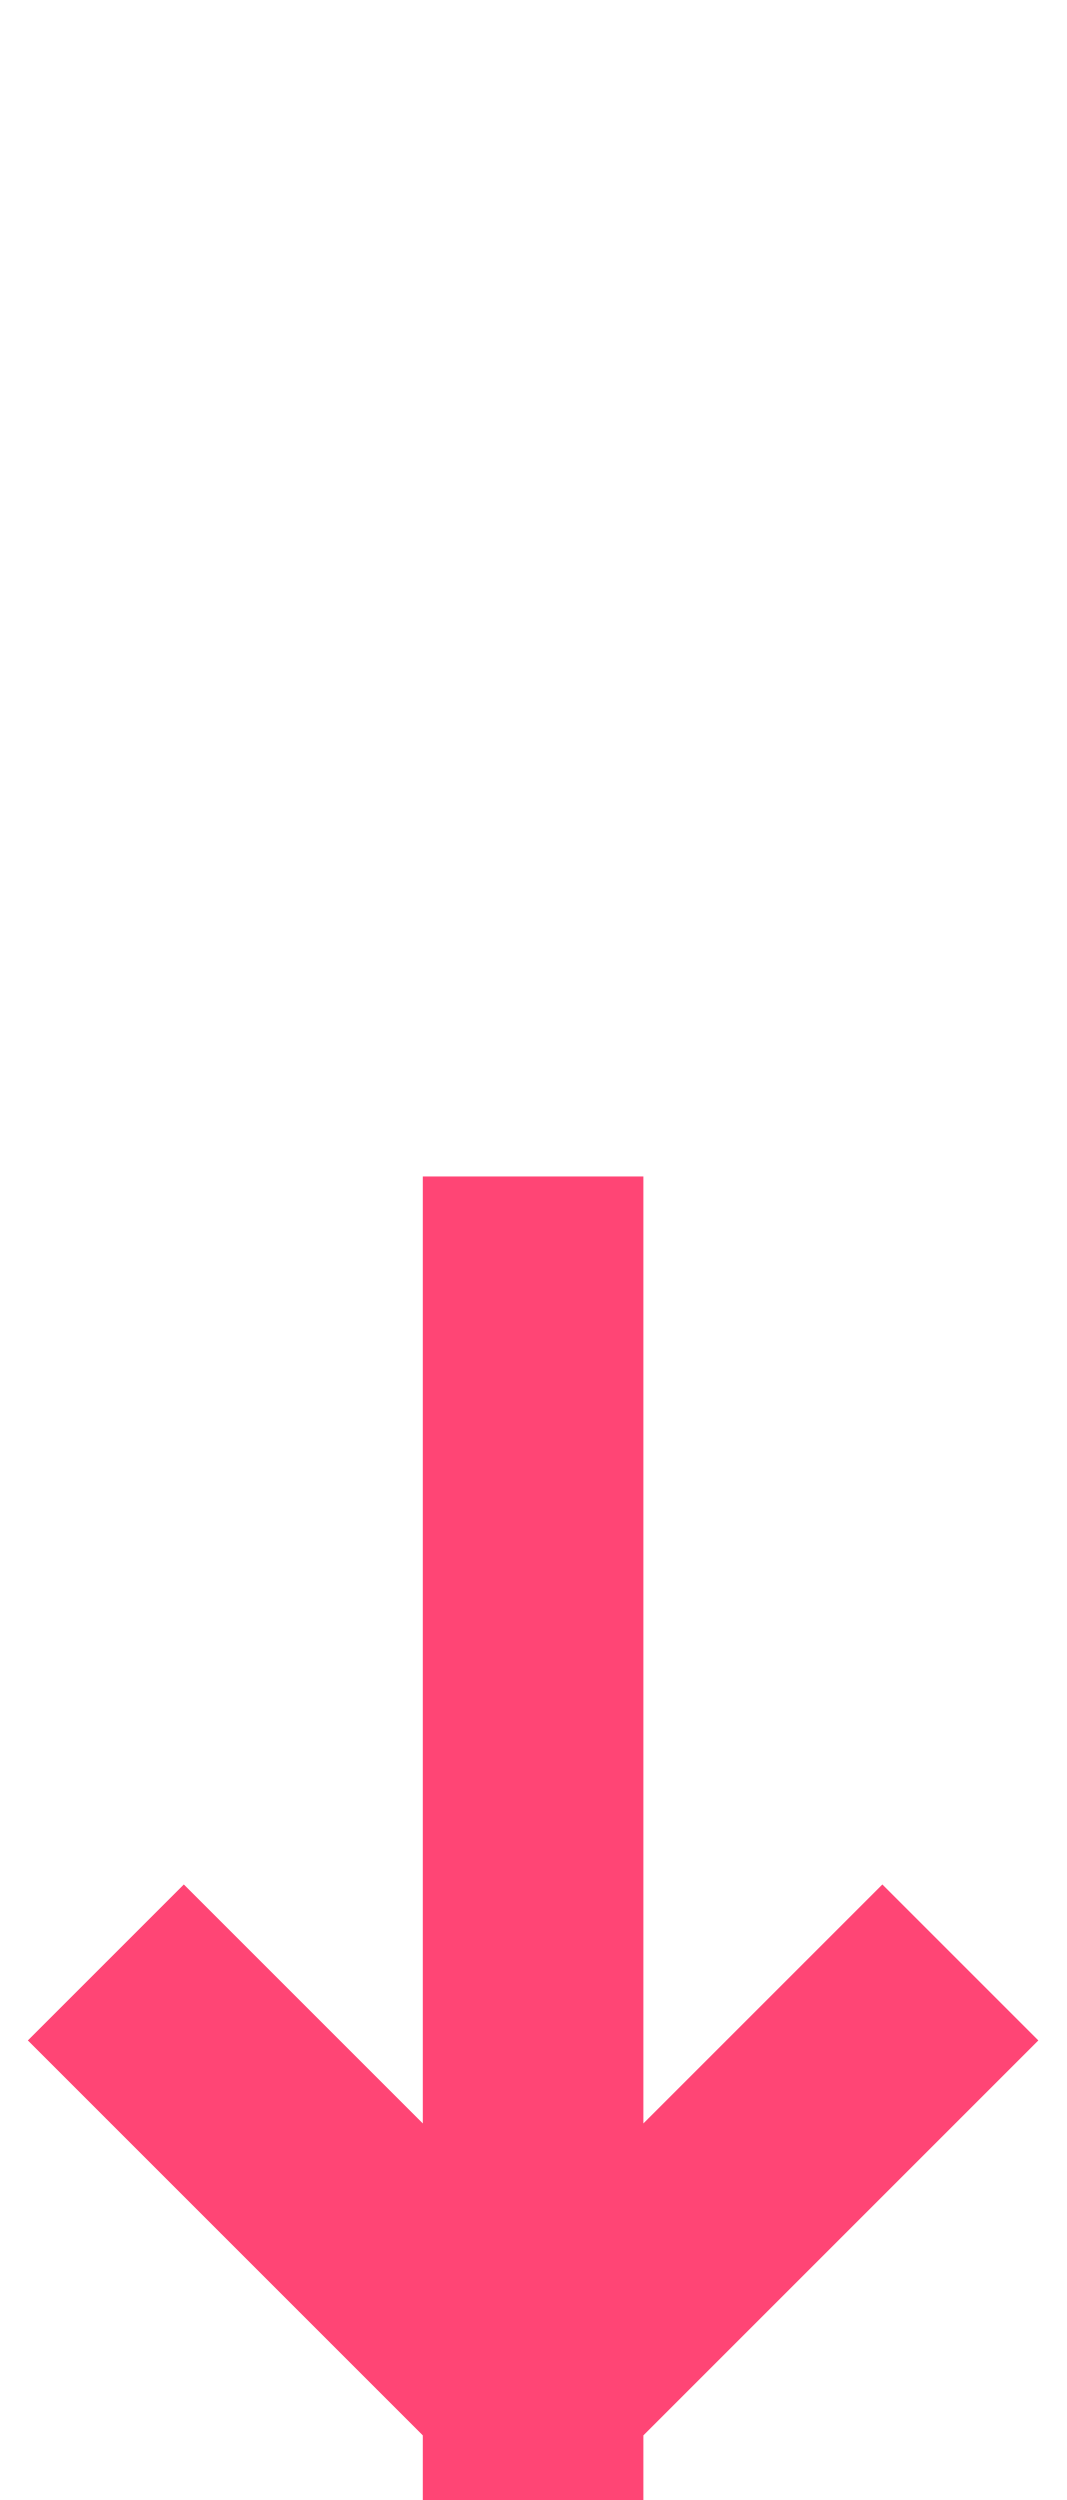
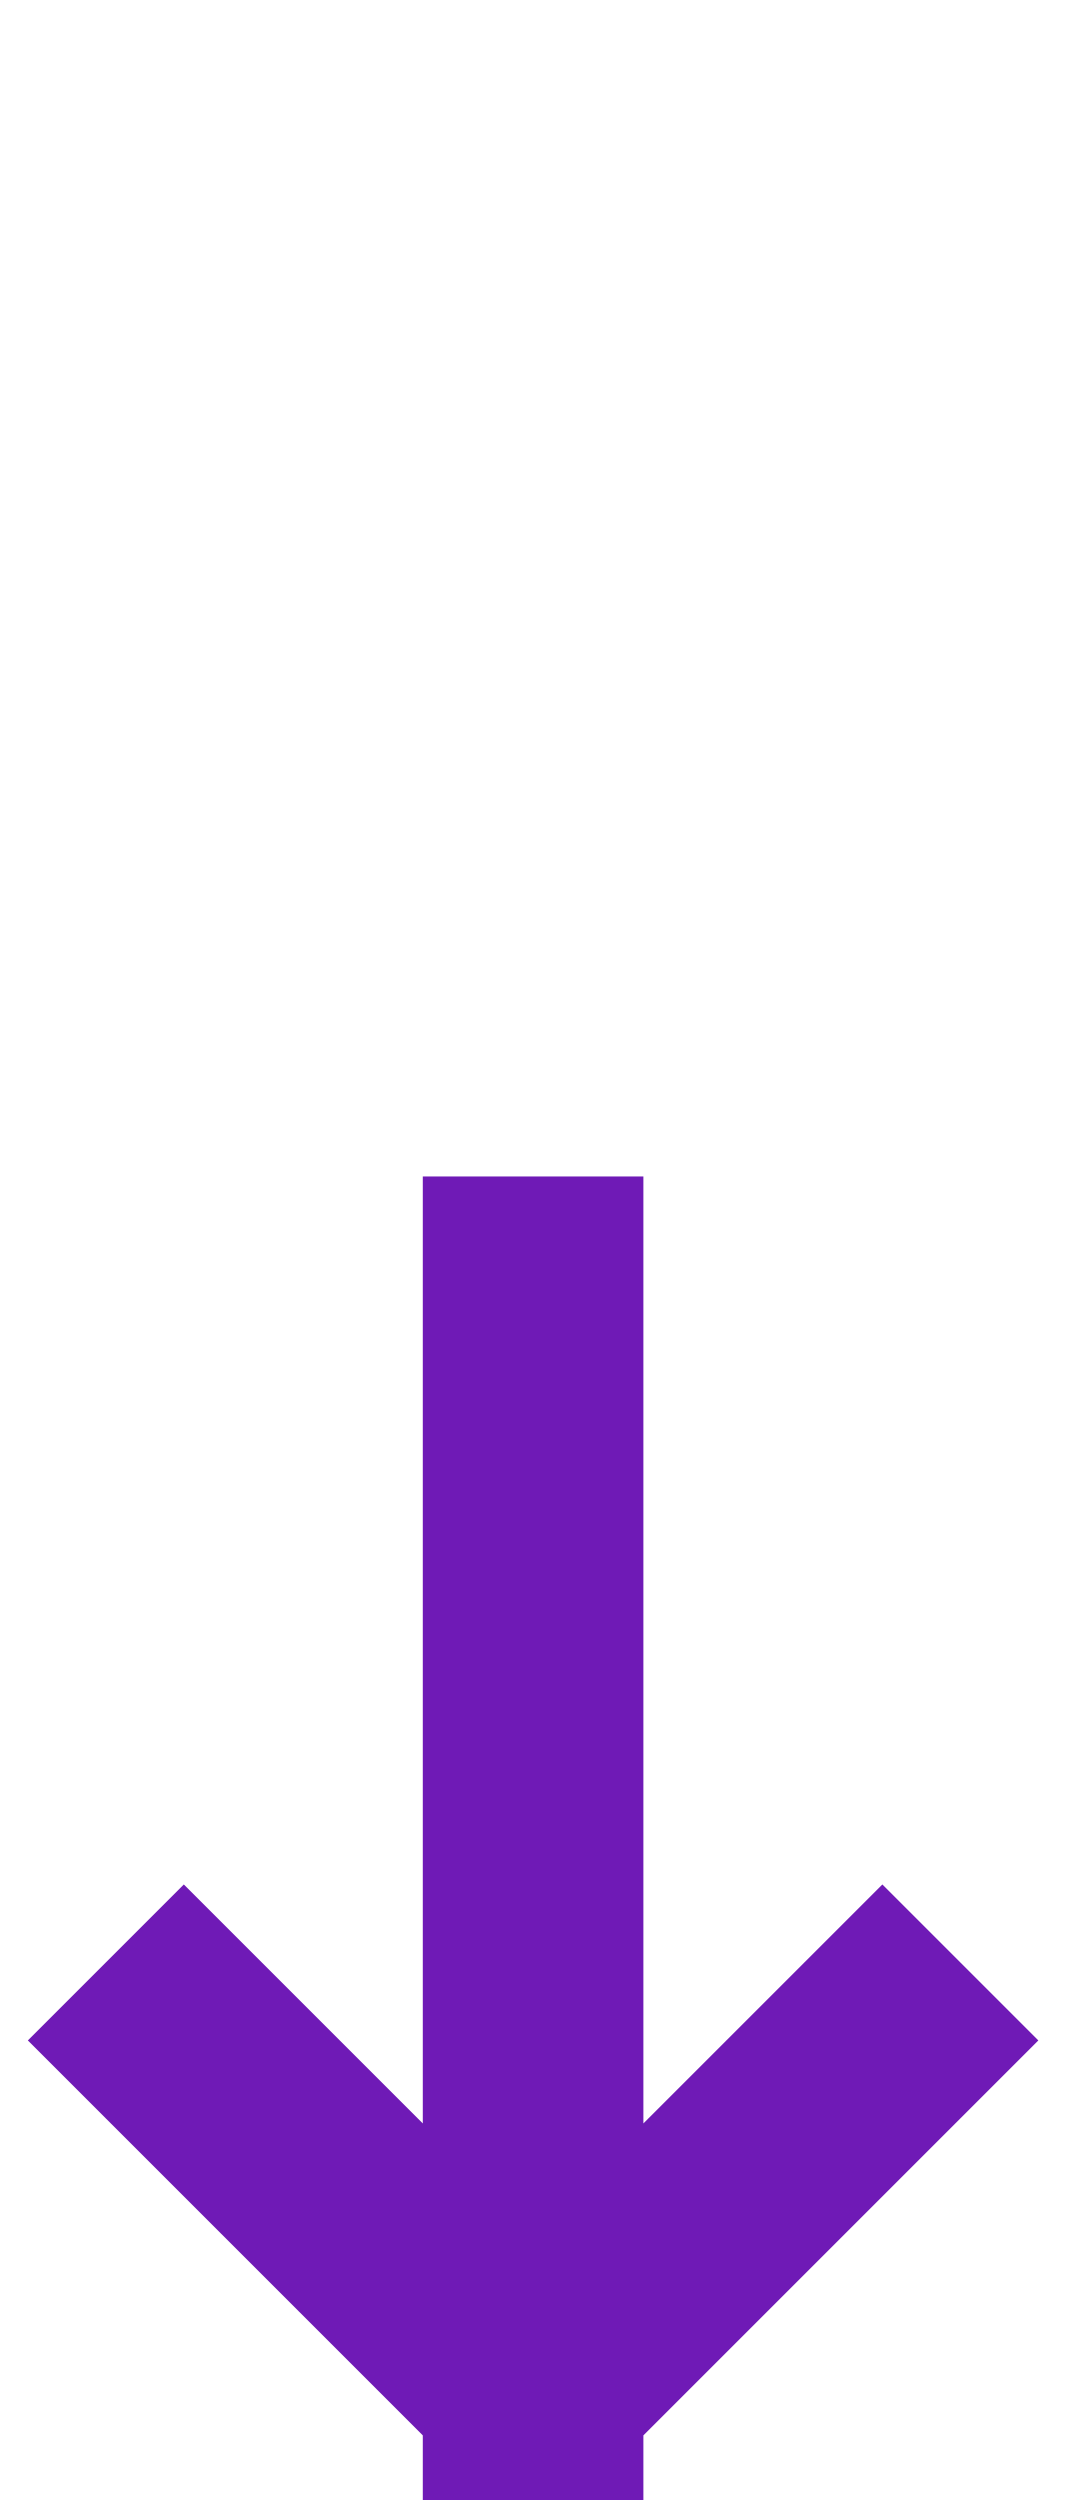
- <svg xmlns="http://www.w3.org/2000/svg" width="29" height="68" viewBox="0 0 29 68" fill="none">
+ <svg xmlns="http://www.w3.org/2000/svg" width="29" height="68" viewBox="0 0 29 68" fill="#6f1ab6">
  <g id="Position=down">
-     <path id="Vector 1" d="M24 55.5L14.5 65M14.5 65L5 55.5M14.5 65L14.5 35" stroke="#FF4575" stroke-width="6" stroke-linecap="square" stroke-linejoin="round" />
+     <path id="Vector 1" d="M24 55.5L14.5 65M14.5 65L5 55.5M14.5 65L14.5 35" stroke="#6f1ab6" stroke-width="6" stroke-linecap="square" stroke-linejoin="round" />
  </g>
</svg>
